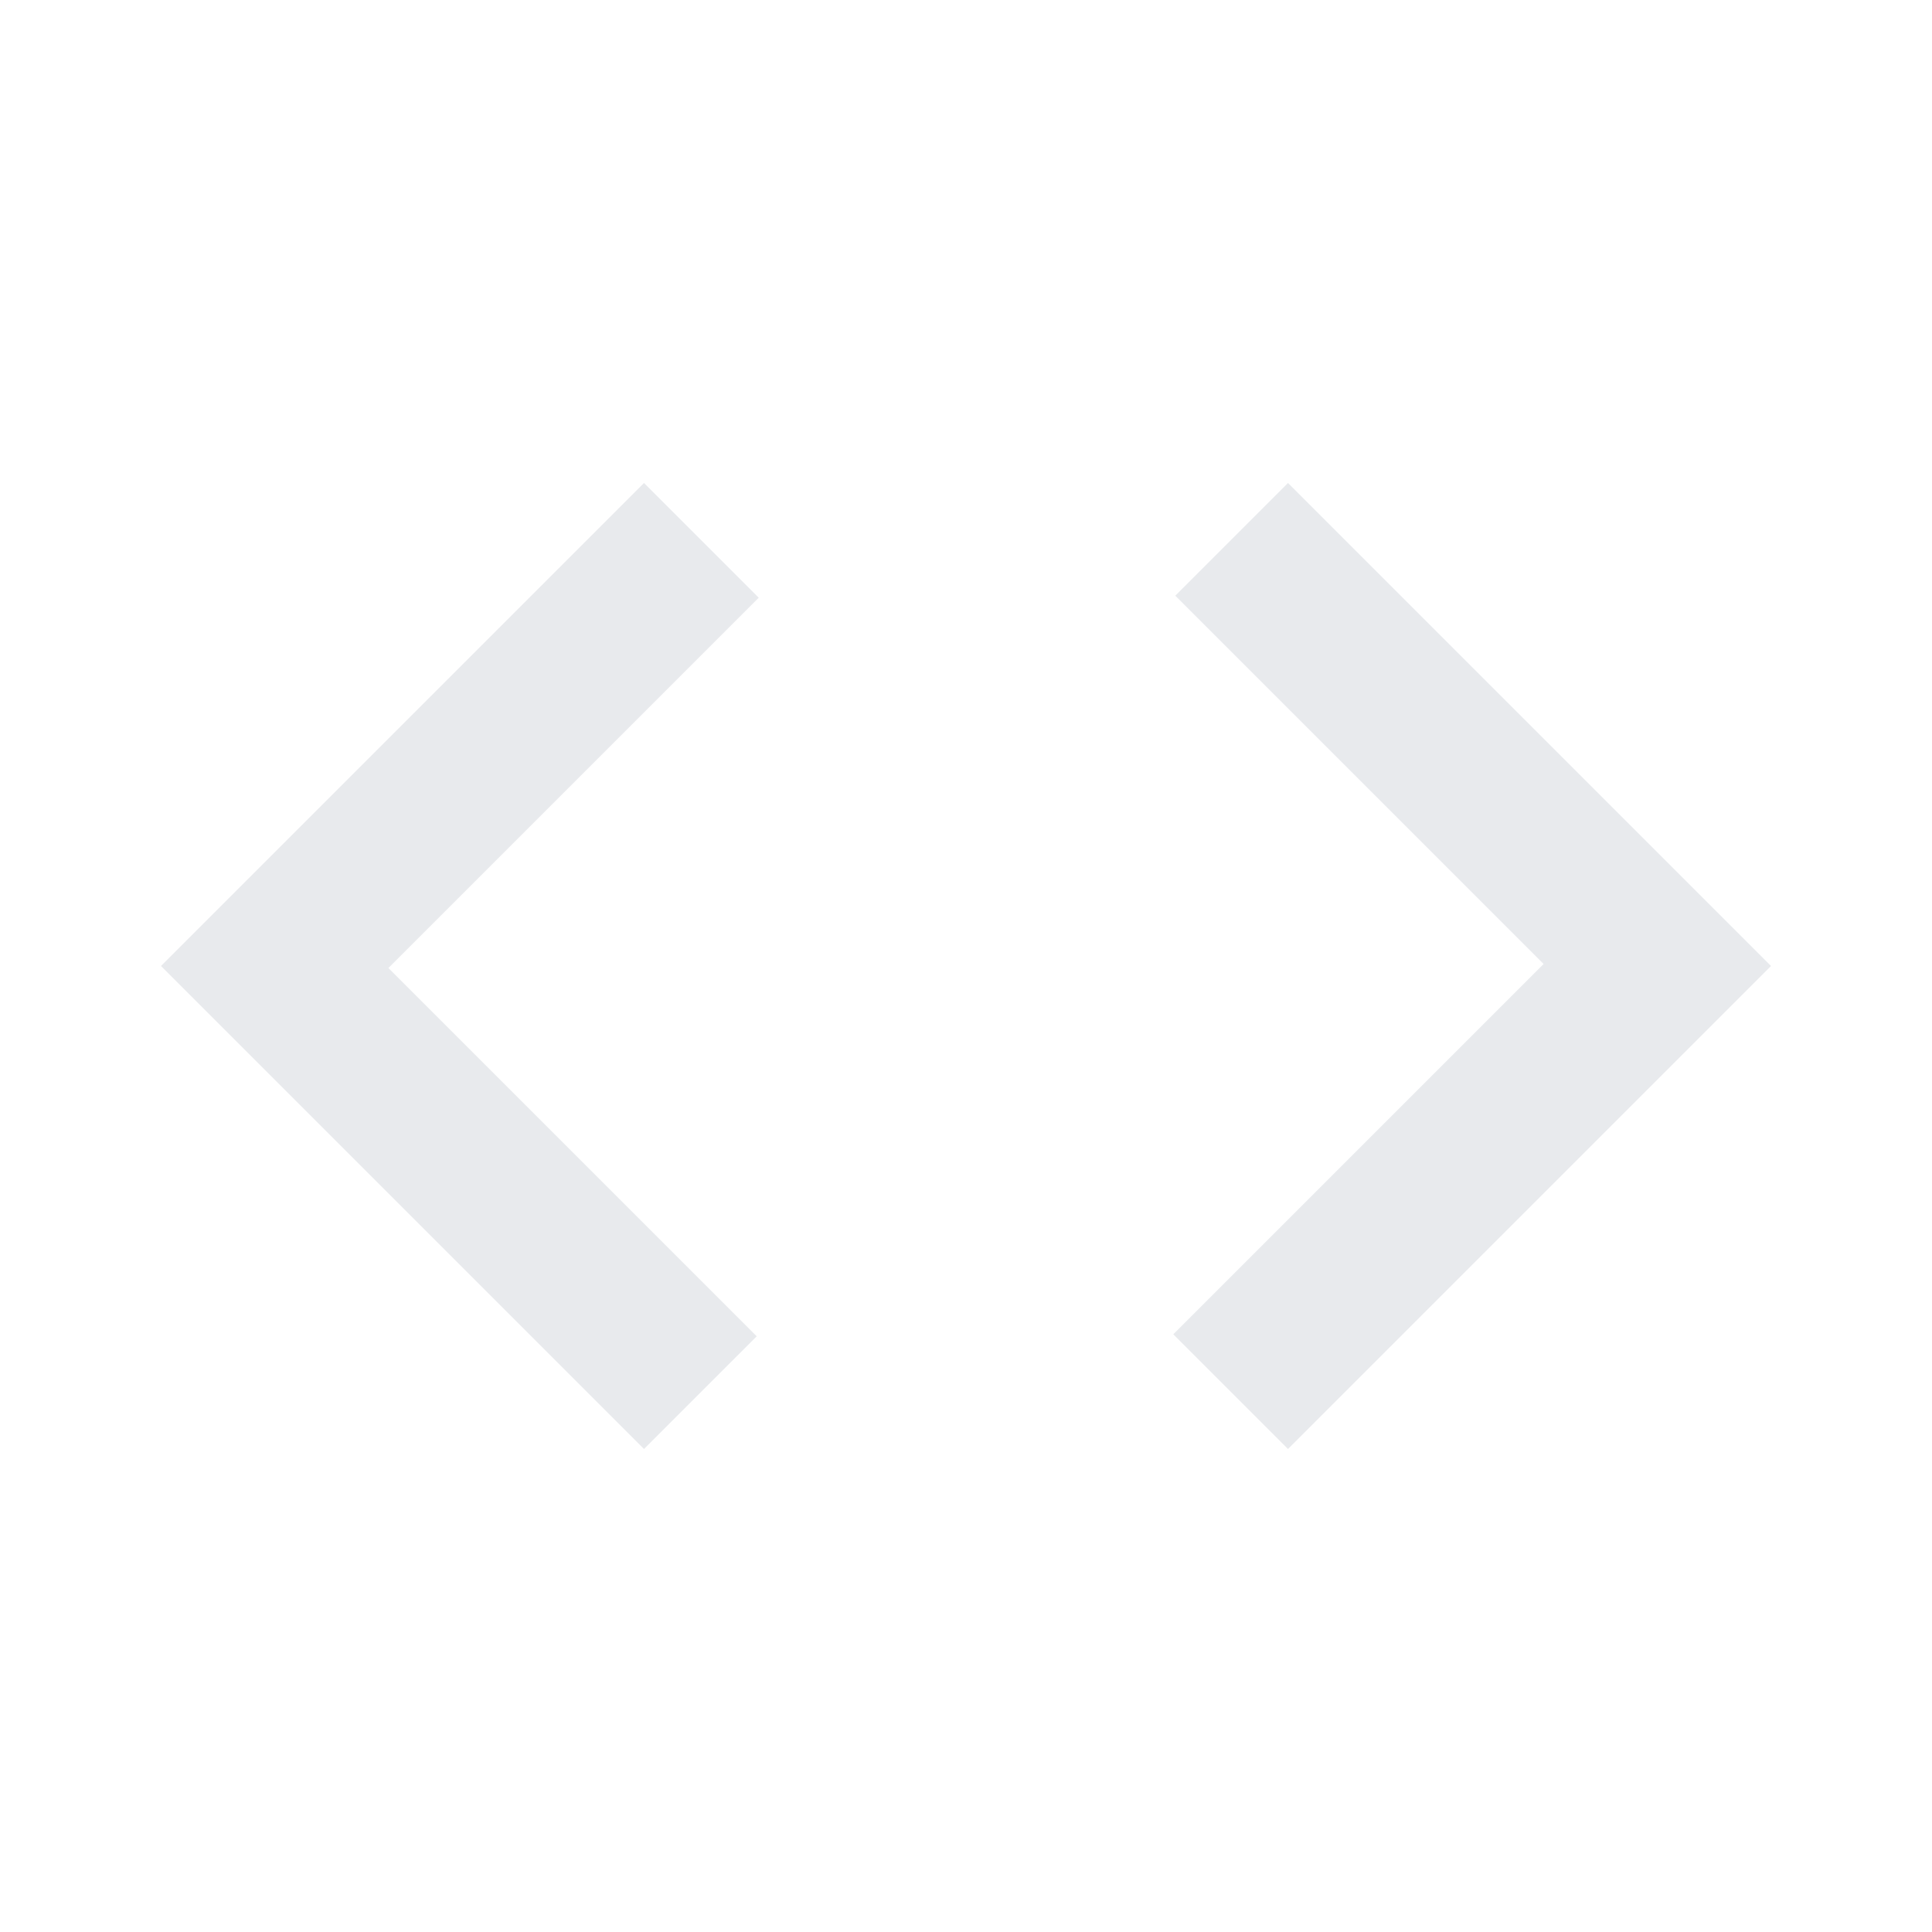
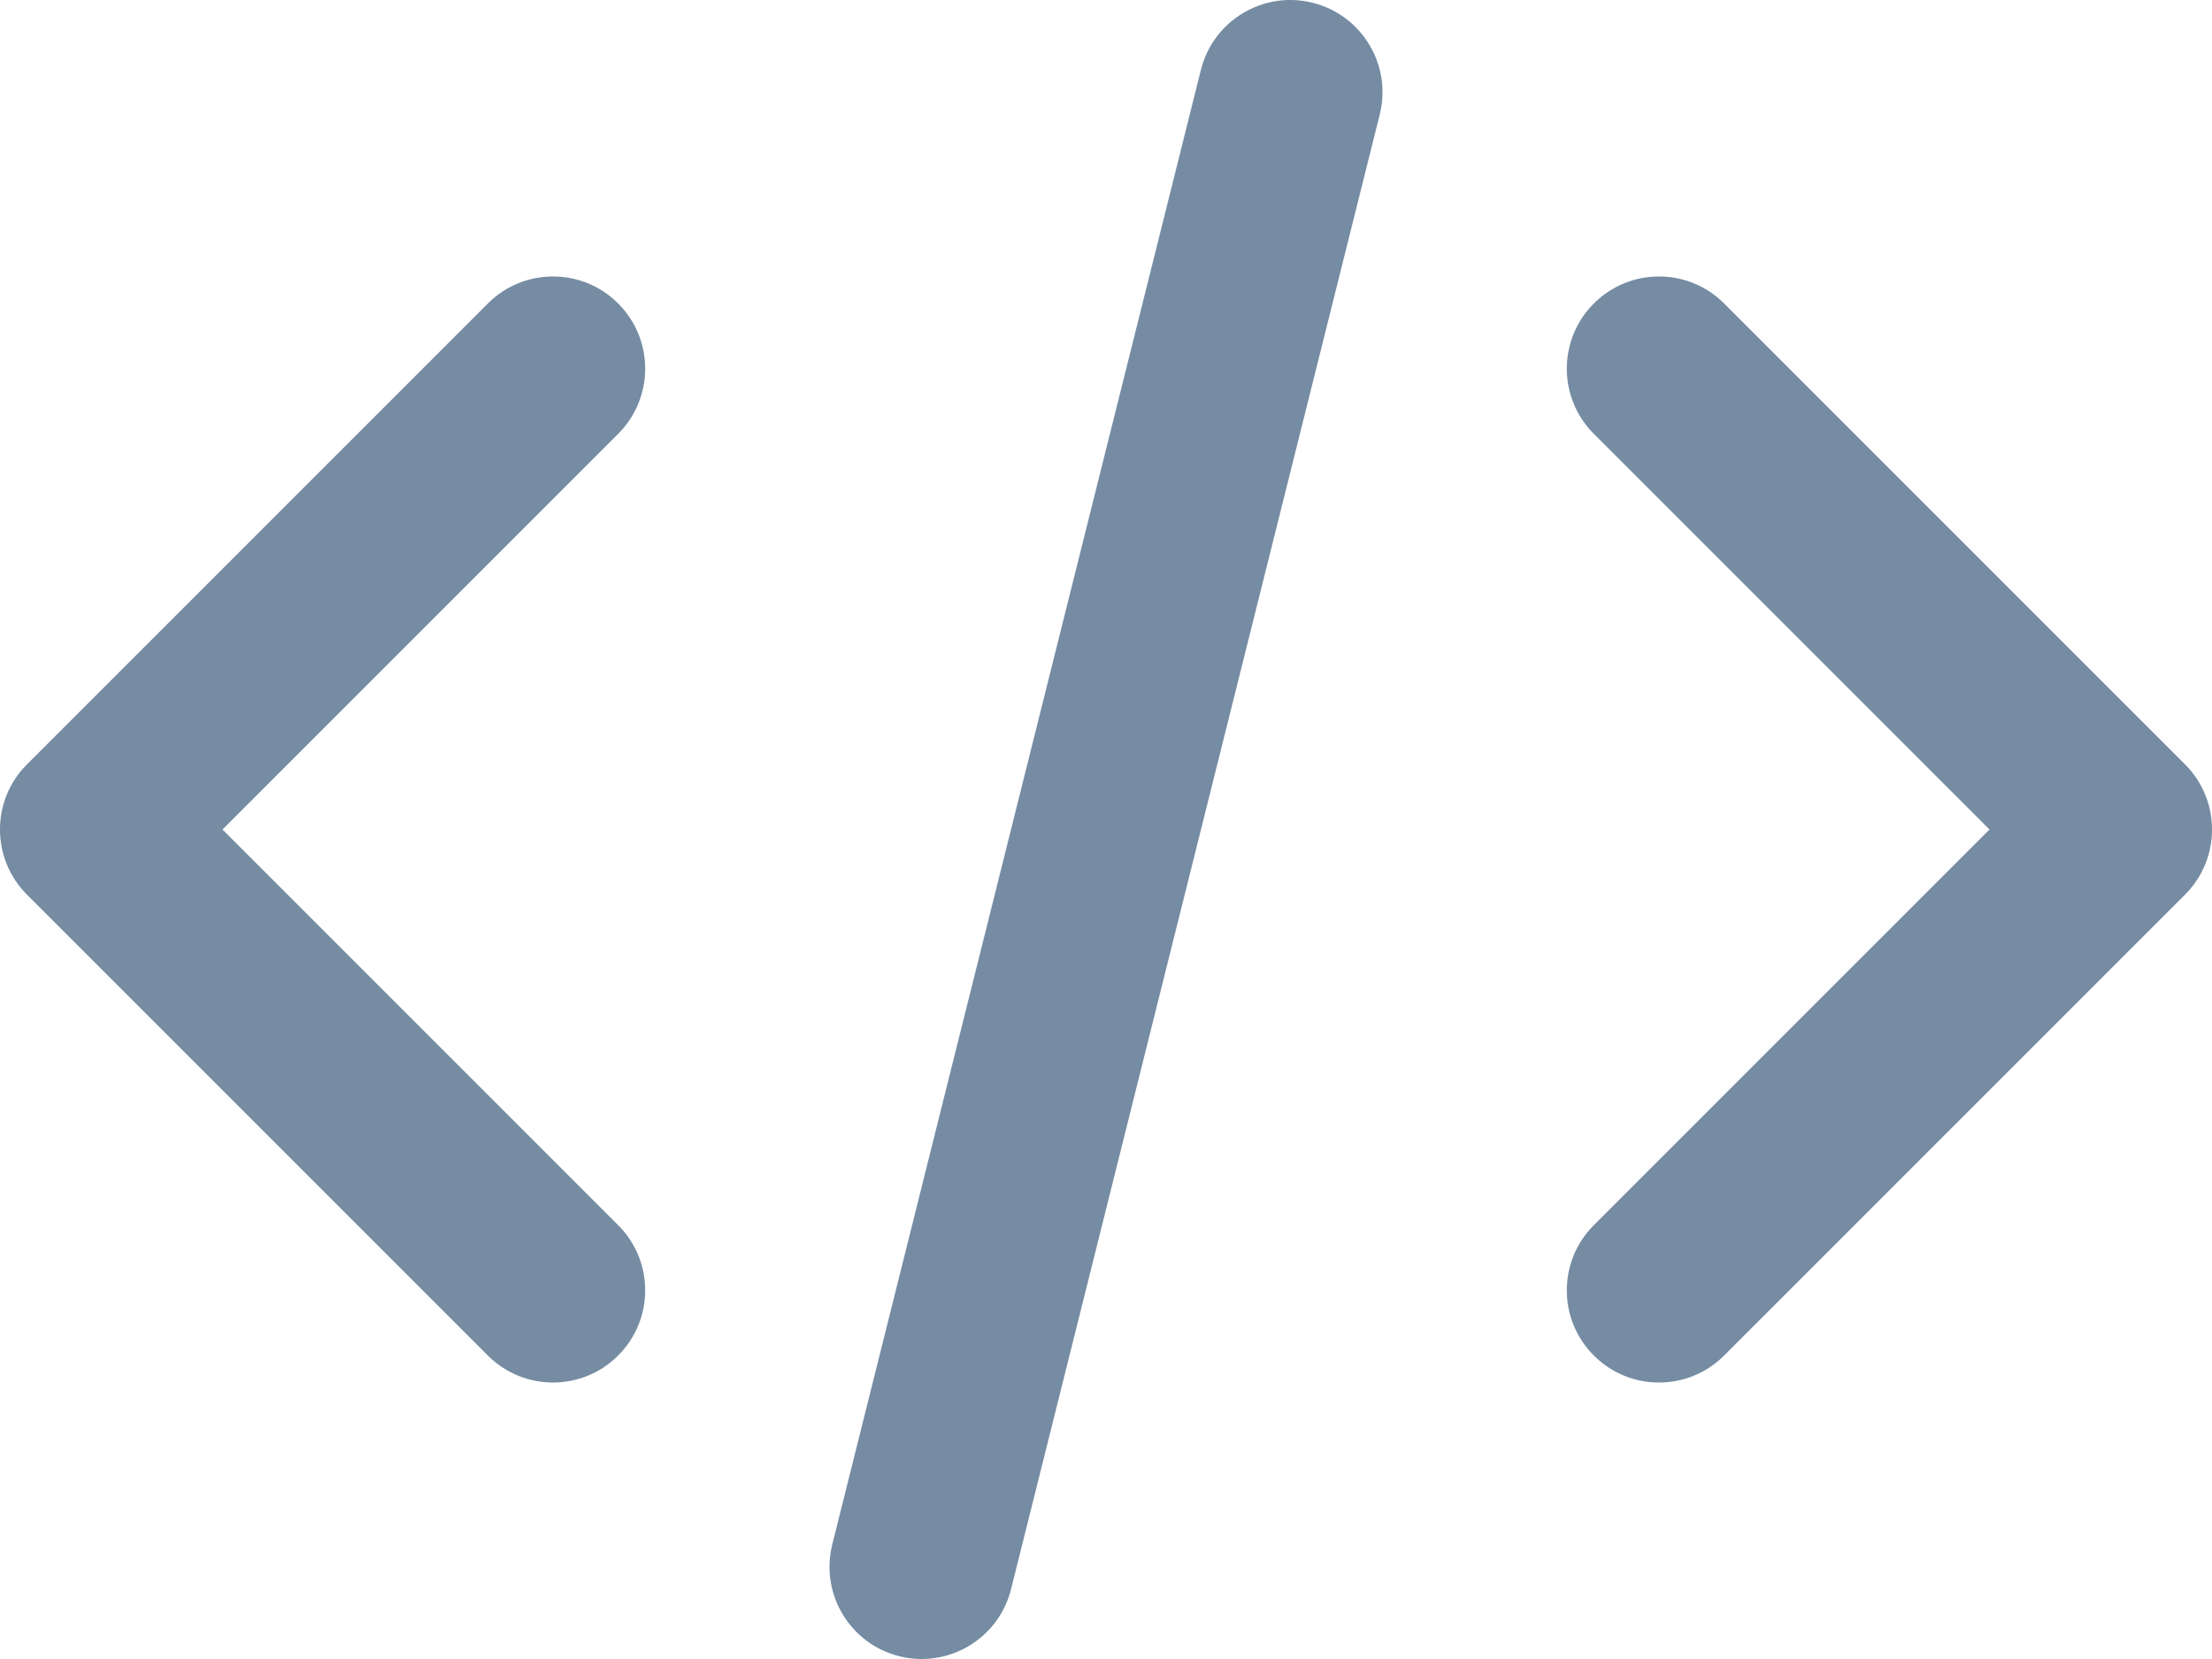
- <svg xmlns="http://www.w3.org/2000/svg" height="24px" viewBox="0 -960 960 960" width="24px" fill="#e8eaed">
-   <path d="M320-240 80-480l240-240 57 57-184 184 183 183-56 56Zm320 0-57-57 184-184-183-183 56-56 240 240-240 240Z" />
+ <svg xmlns="http://www.w3.org/2000/svg" id="meteor-icon-kit__regular-code" viewBox="0 0 24 18" fill="none">
+   <path fill-rule="evenodd" clip-rule="evenodd" d="M13.03 0.757C13.164 0.222 13.707 -0.104 14.242 0.03C14.778 0.164 15.104 0.707 14.97 1.243L10.97 17.242C10.836 17.778 10.293 18.104 9.757 17.97C9.222 17.836 8.896 17.293 9.03 16.758L13.03 0.757zM6.707 4.707L2.414 9L6.707 13.293C7.098 13.683 7.098 14.317 6.707 14.707C6.317 15.098 5.683 15.098 5.293 14.707L0.293 9.707C-0.098 9.317 -0.098 8.683 0.293 8.293L5.293 3.293C5.683 2.902 6.317 2.902 6.707 3.293C7.098 3.683 7.098 4.317 6.707 4.707zM17.293 13.293L21.586 9L17.293 4.707C16.902 4.317 16.902 3.683 17.293 3.293C17.683 2.902 18.317 2.902 18.707 3.293L23.707 8.293C24.098 8.683 24.098 9.317 23.707 9.707L18.707 14.707C18.317 15.098 17.683 15.098 17.293 14.707C16.902 14.317 16.902 13.683 17.293 13.293z" fill="#758CA3" />
</svg>
